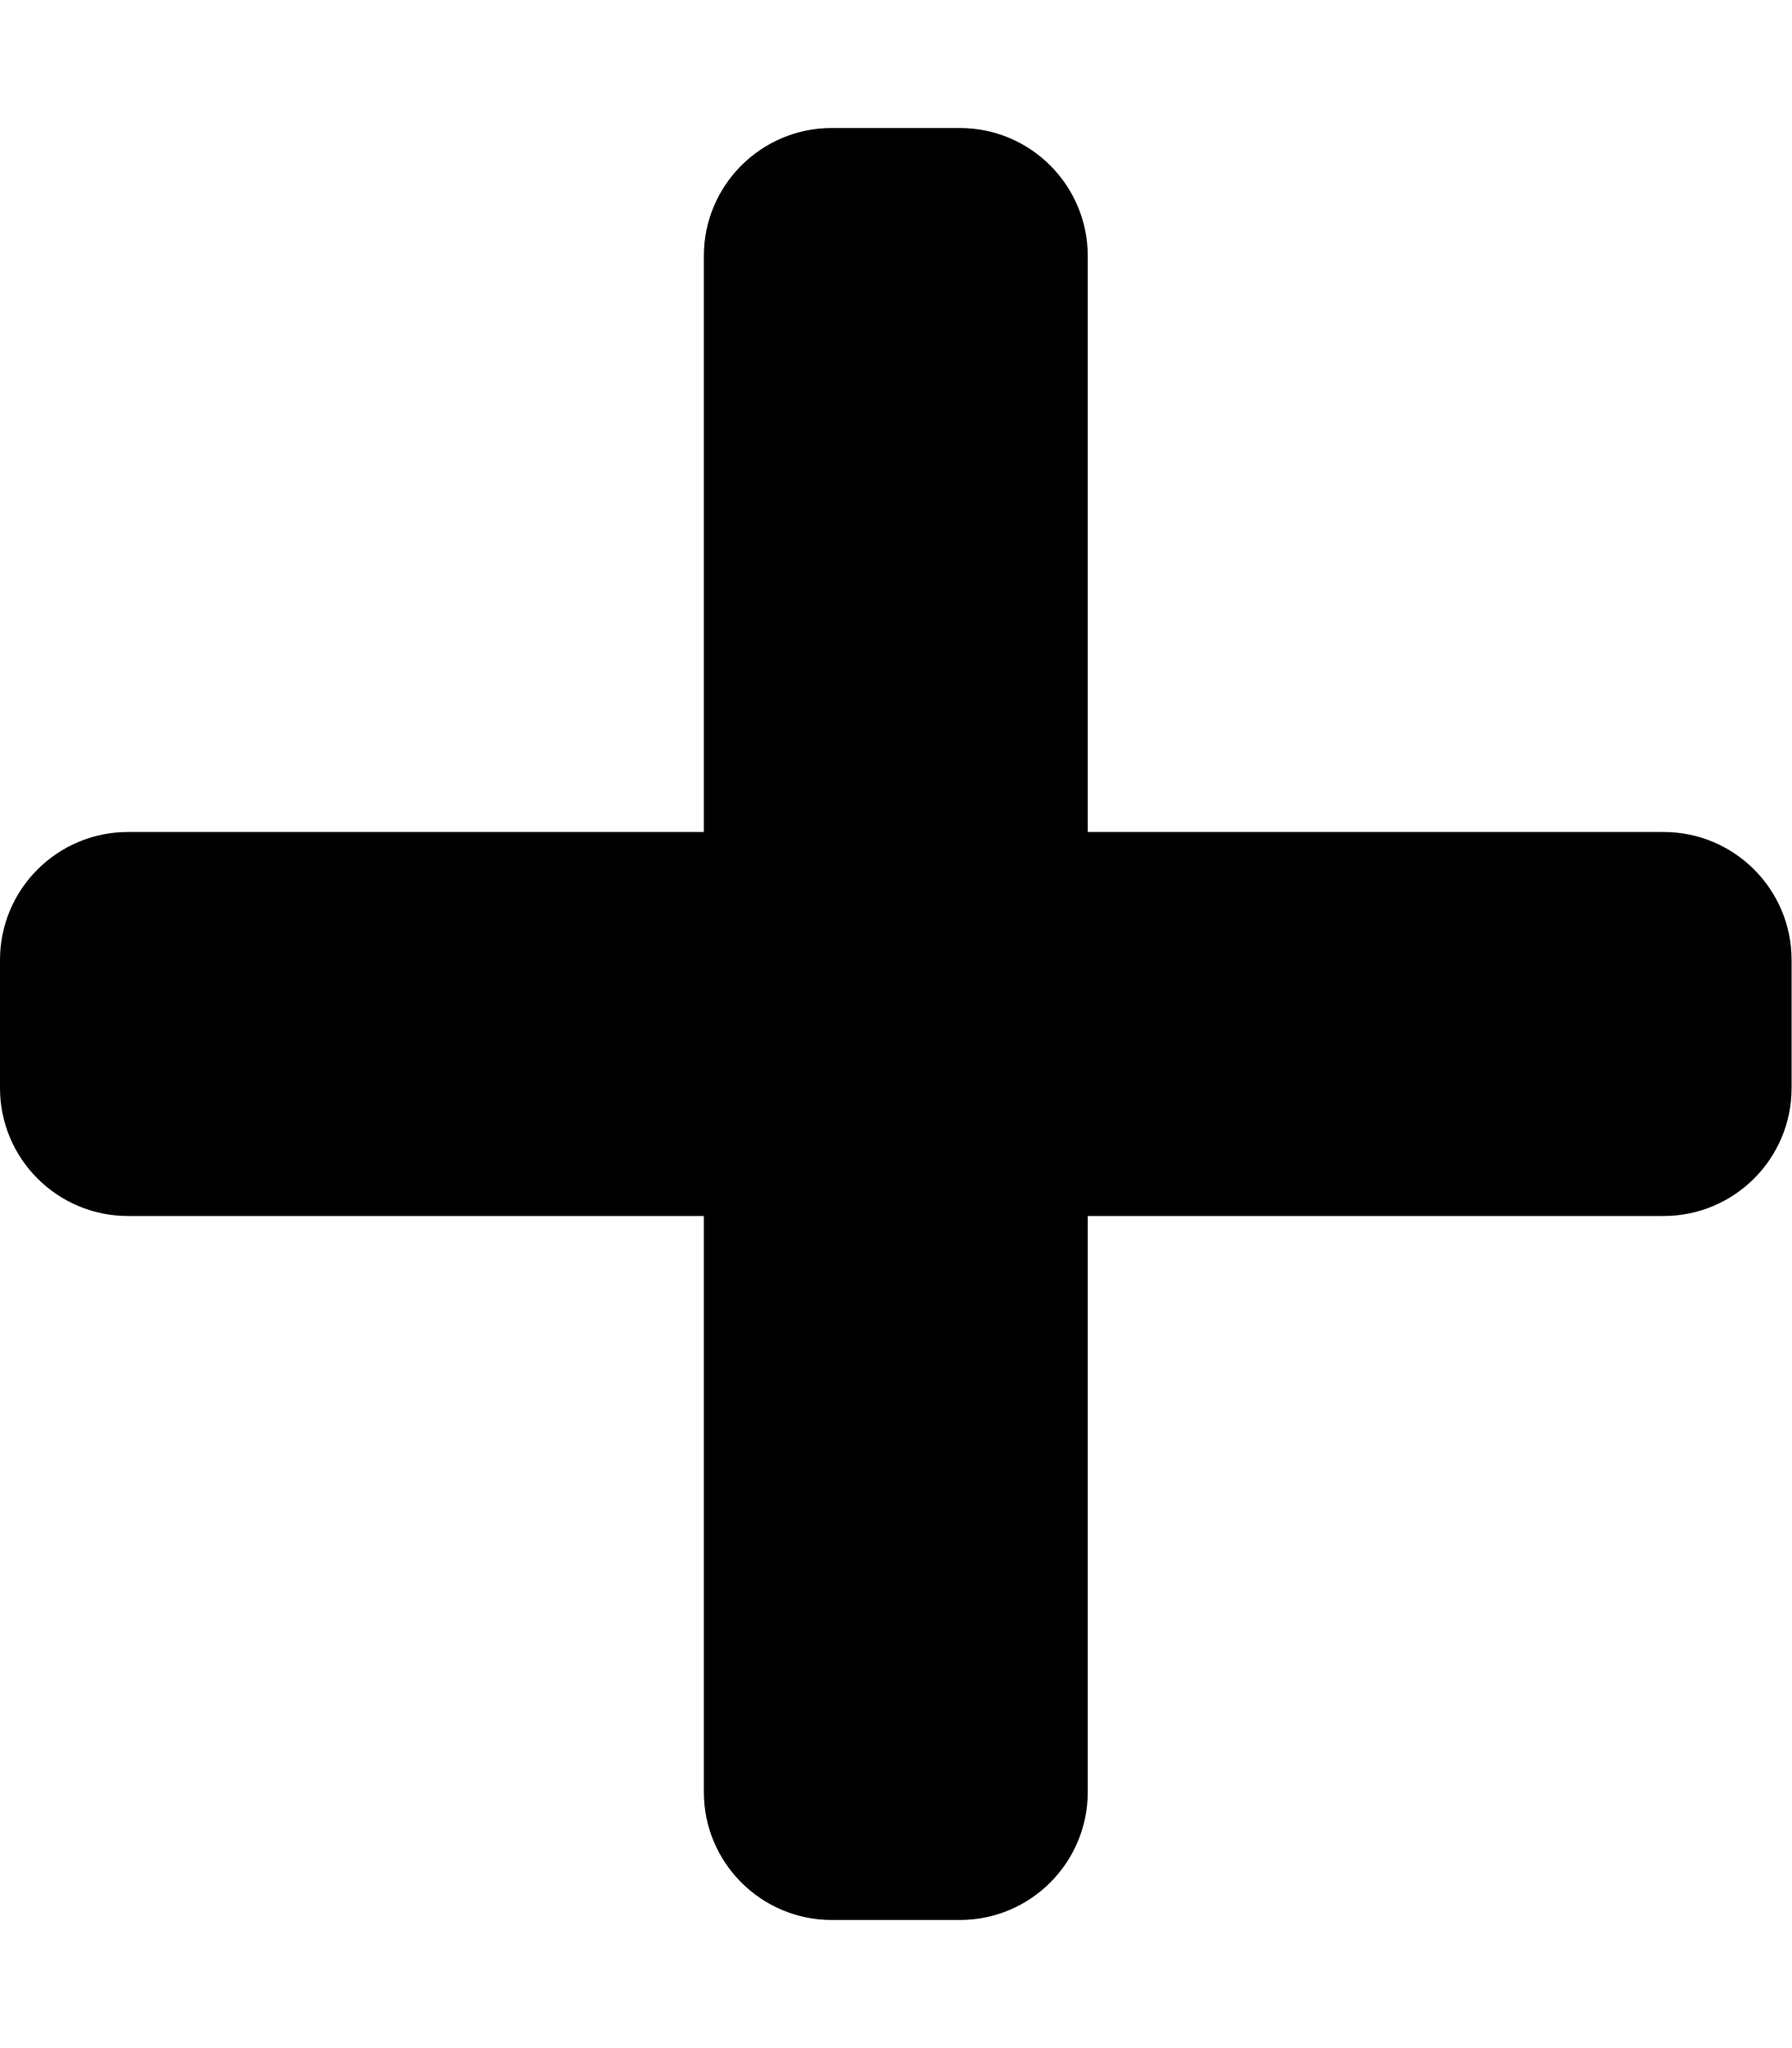
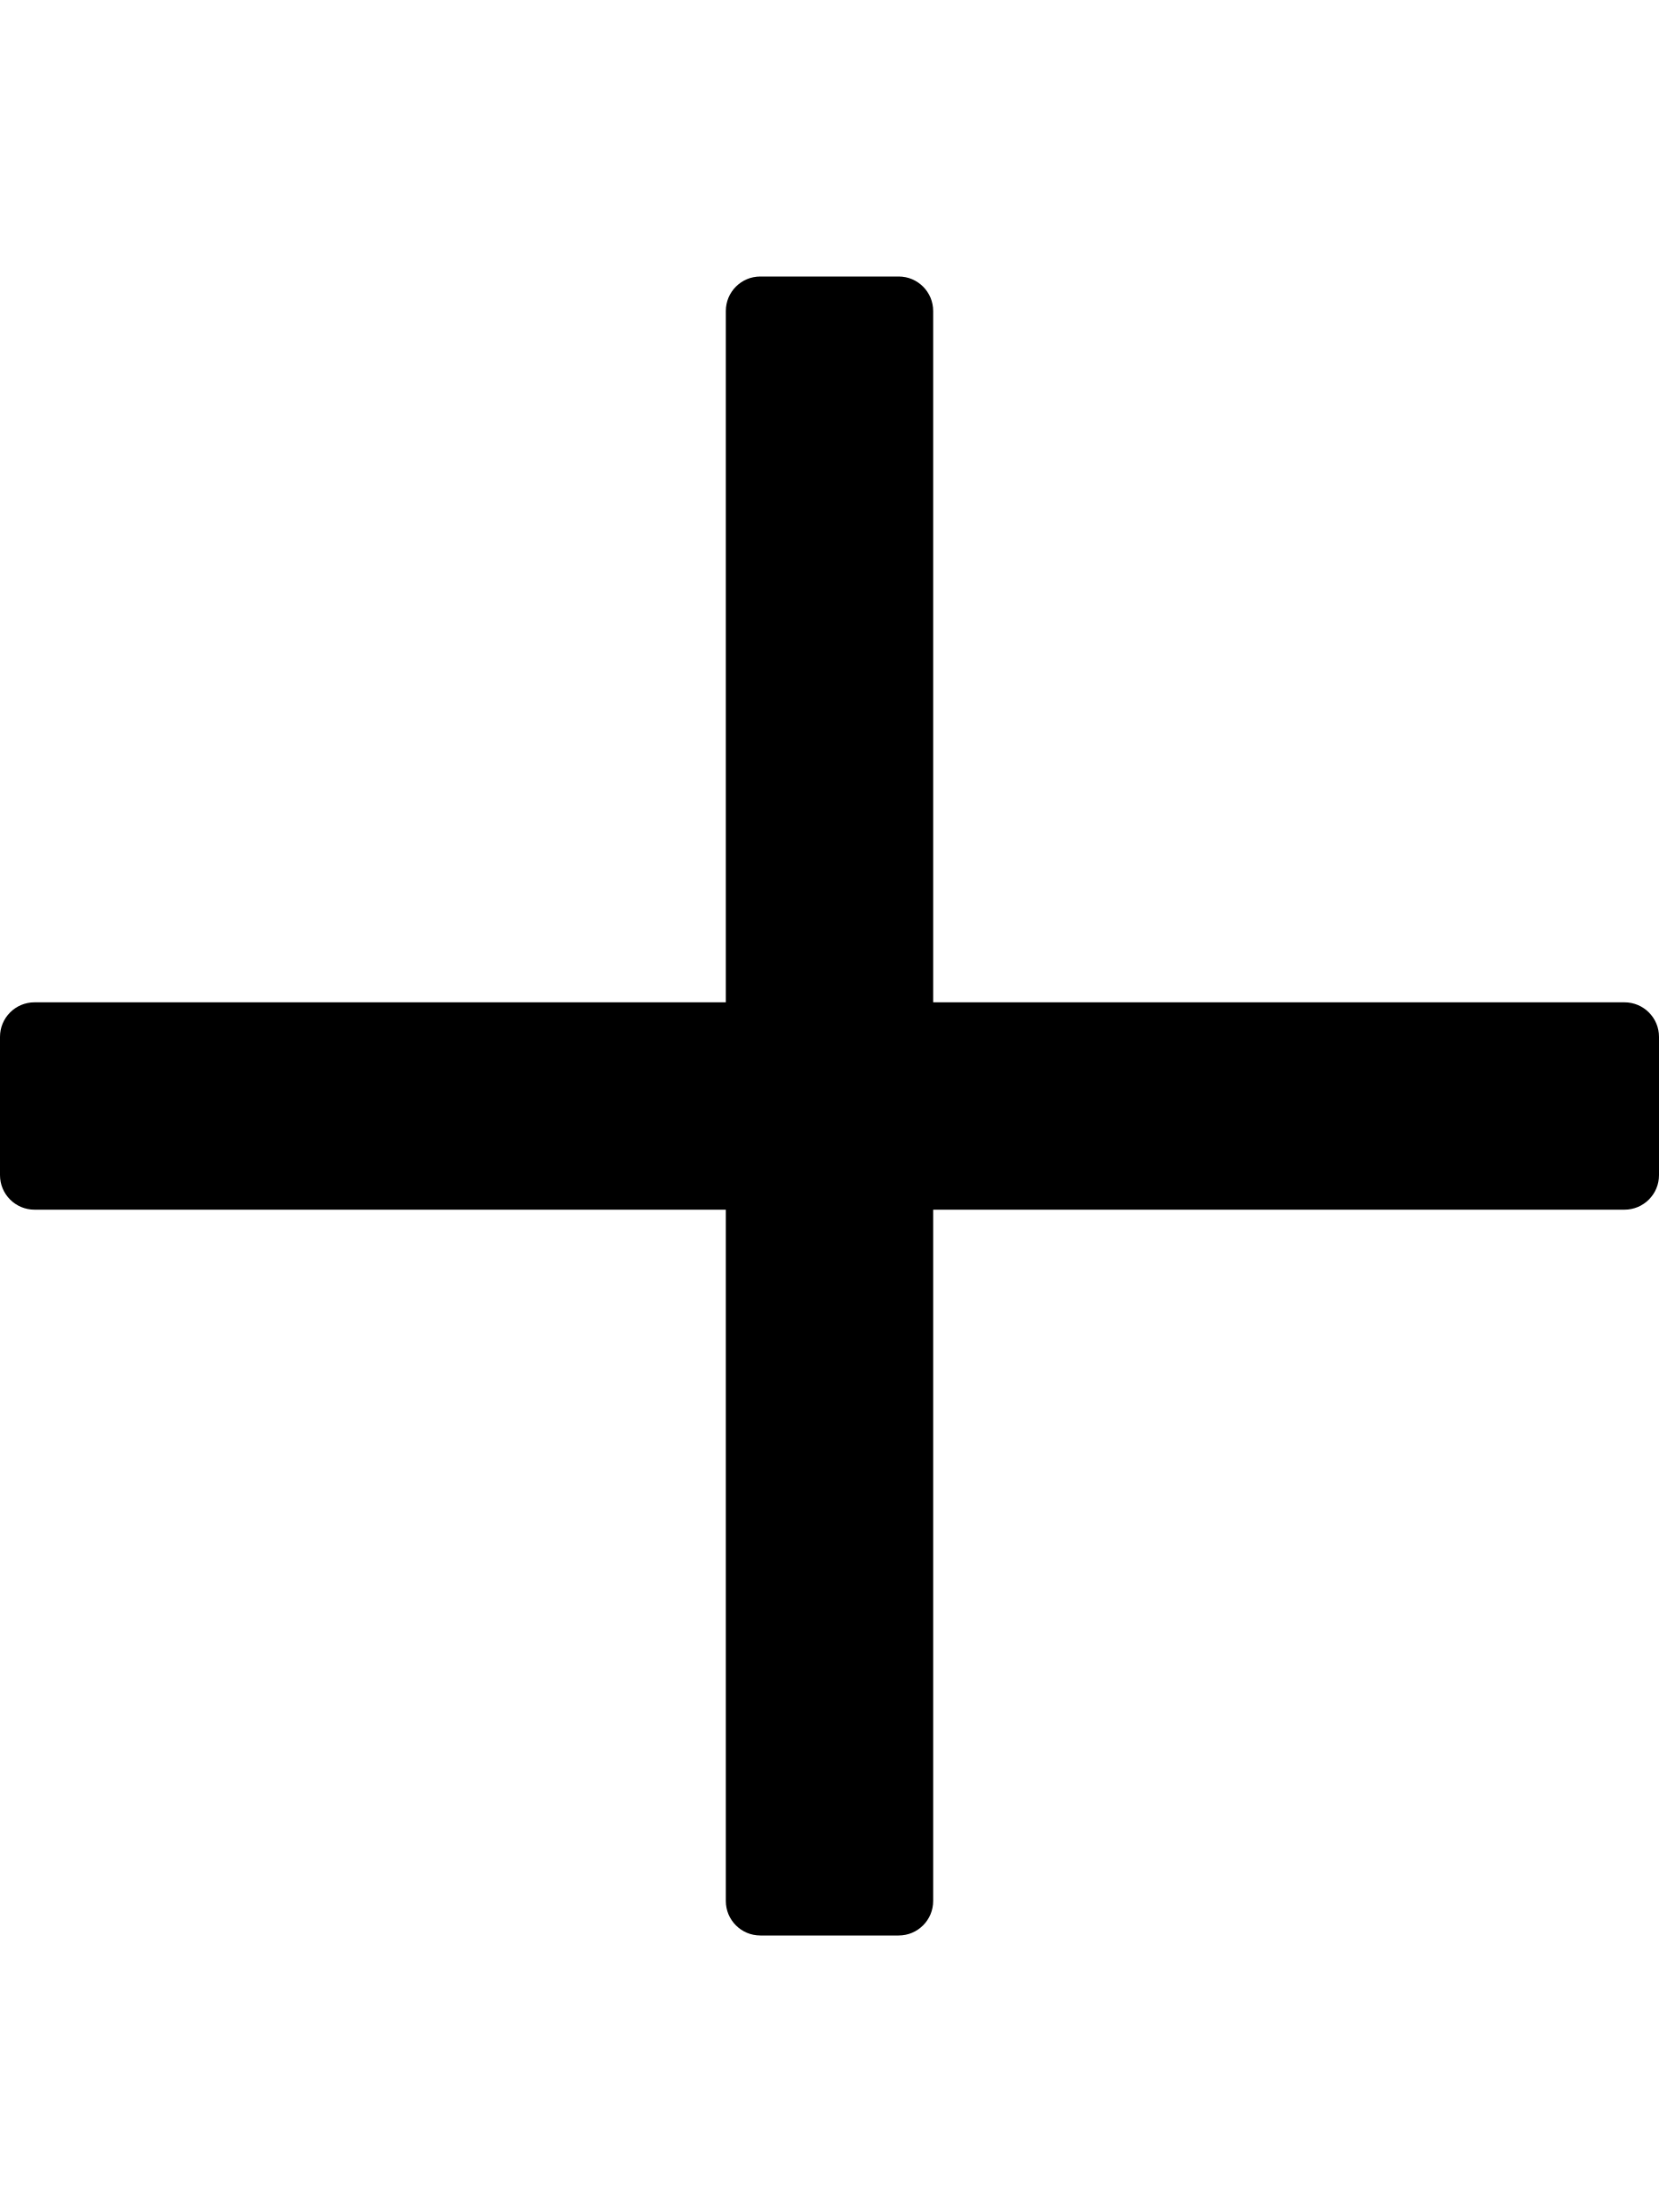
- <svg xmlns="http://www.w3.org/2000/svg" aria-hidden="true" focusable="false" data-prefix="fas" data-icon="plus" class="svg-inline--fa fa-plus fa-w-14" role="img" viewBox="0 0 448 512">
-   <path fill="currentColor" d="M416 208H272V64c0-17.67-14.33-32-32-32h-32c-17.67 0-32 14.33-32 32v144H32c-17.67 0-32 14.33-32 32v32c0 17.67 14.33 32 32 32h144v144c0 17.67 14.33 32 32 32h32c17.67 0 32-14.33 32-32V304h144c17.67 0 32-14.33 32-32v-32c0-17.67-14.33-32-32-32z" />
+ <svg xmlns="http://www.w3.org/2000/svg" viewBox="0 0 384 512">
+   <path d="M376 232H216V72c0-4.42-3.58-8-8-8h-32c-4.42 0-8 3.58-8 8v160H8c-4.42 0-8 3.58-8 8v32c0 4.42 3.58 8 8 8h160v160c0 4.42 3.58 8 8 8h32c4.42 0 8-3.58 8-8V280h160c4.42 0 8-3.58 8-8v-32c0-4.42-3.58-8-8-8z" />
</svg>
